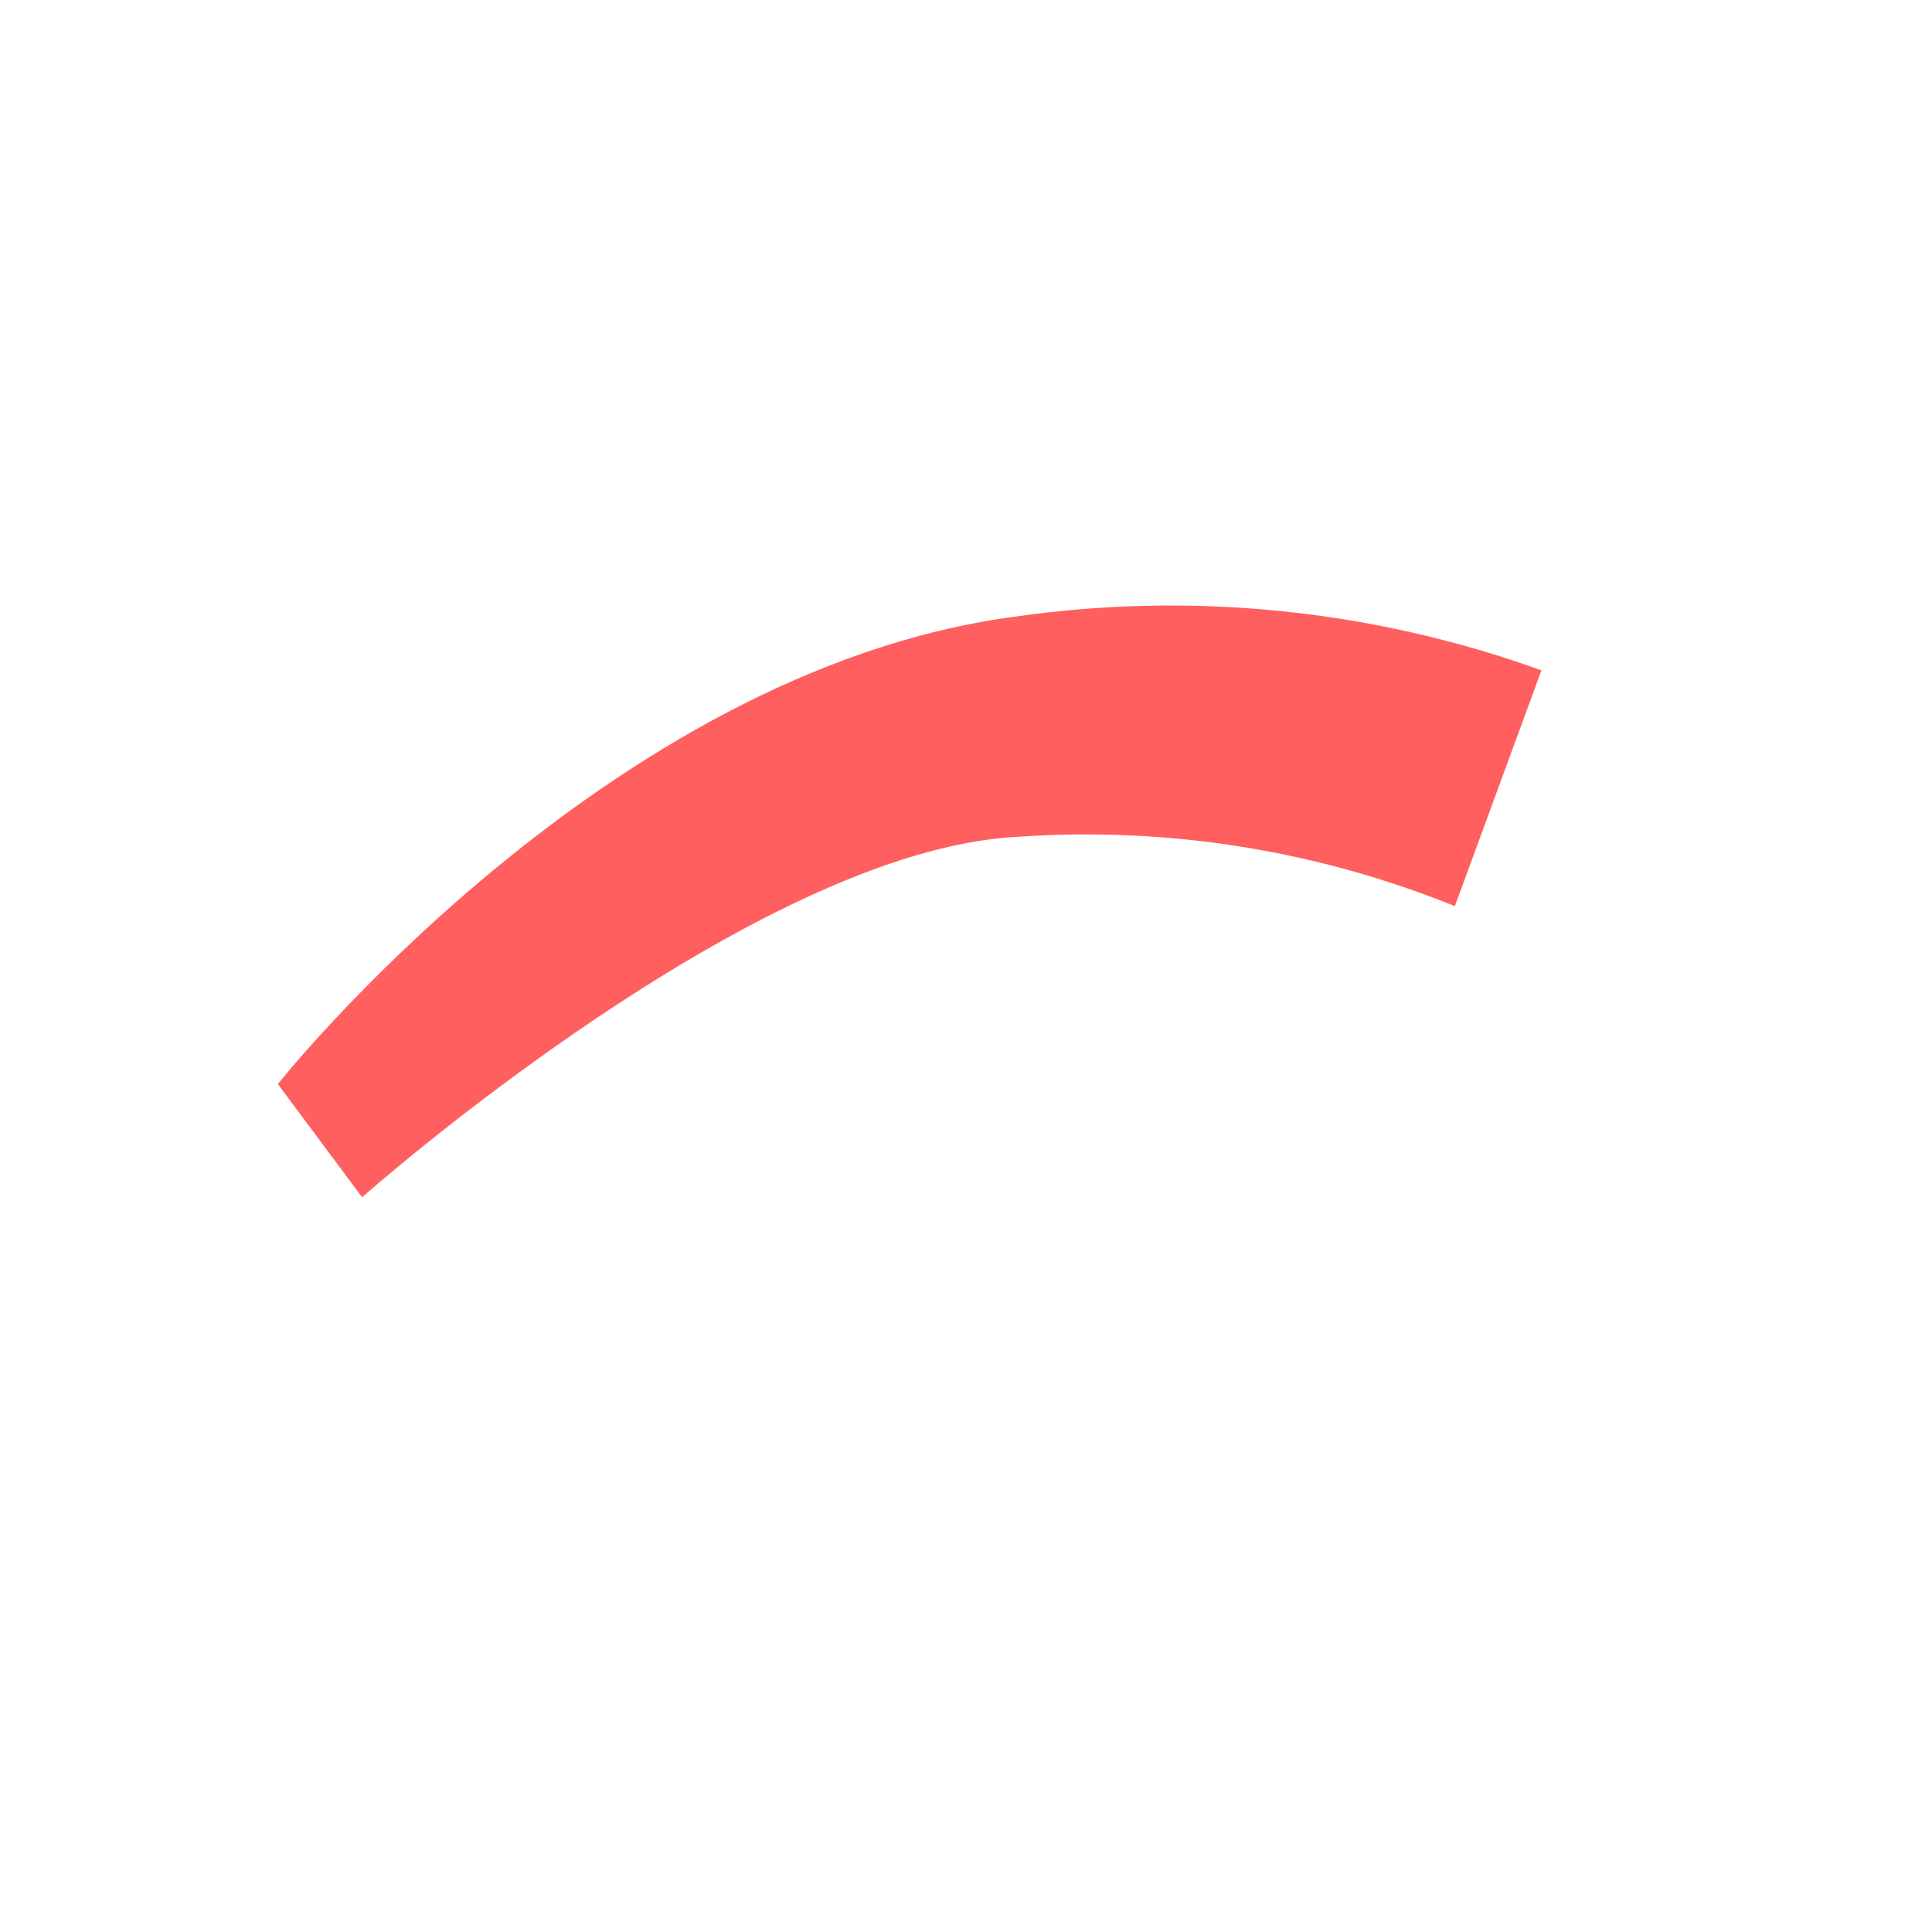
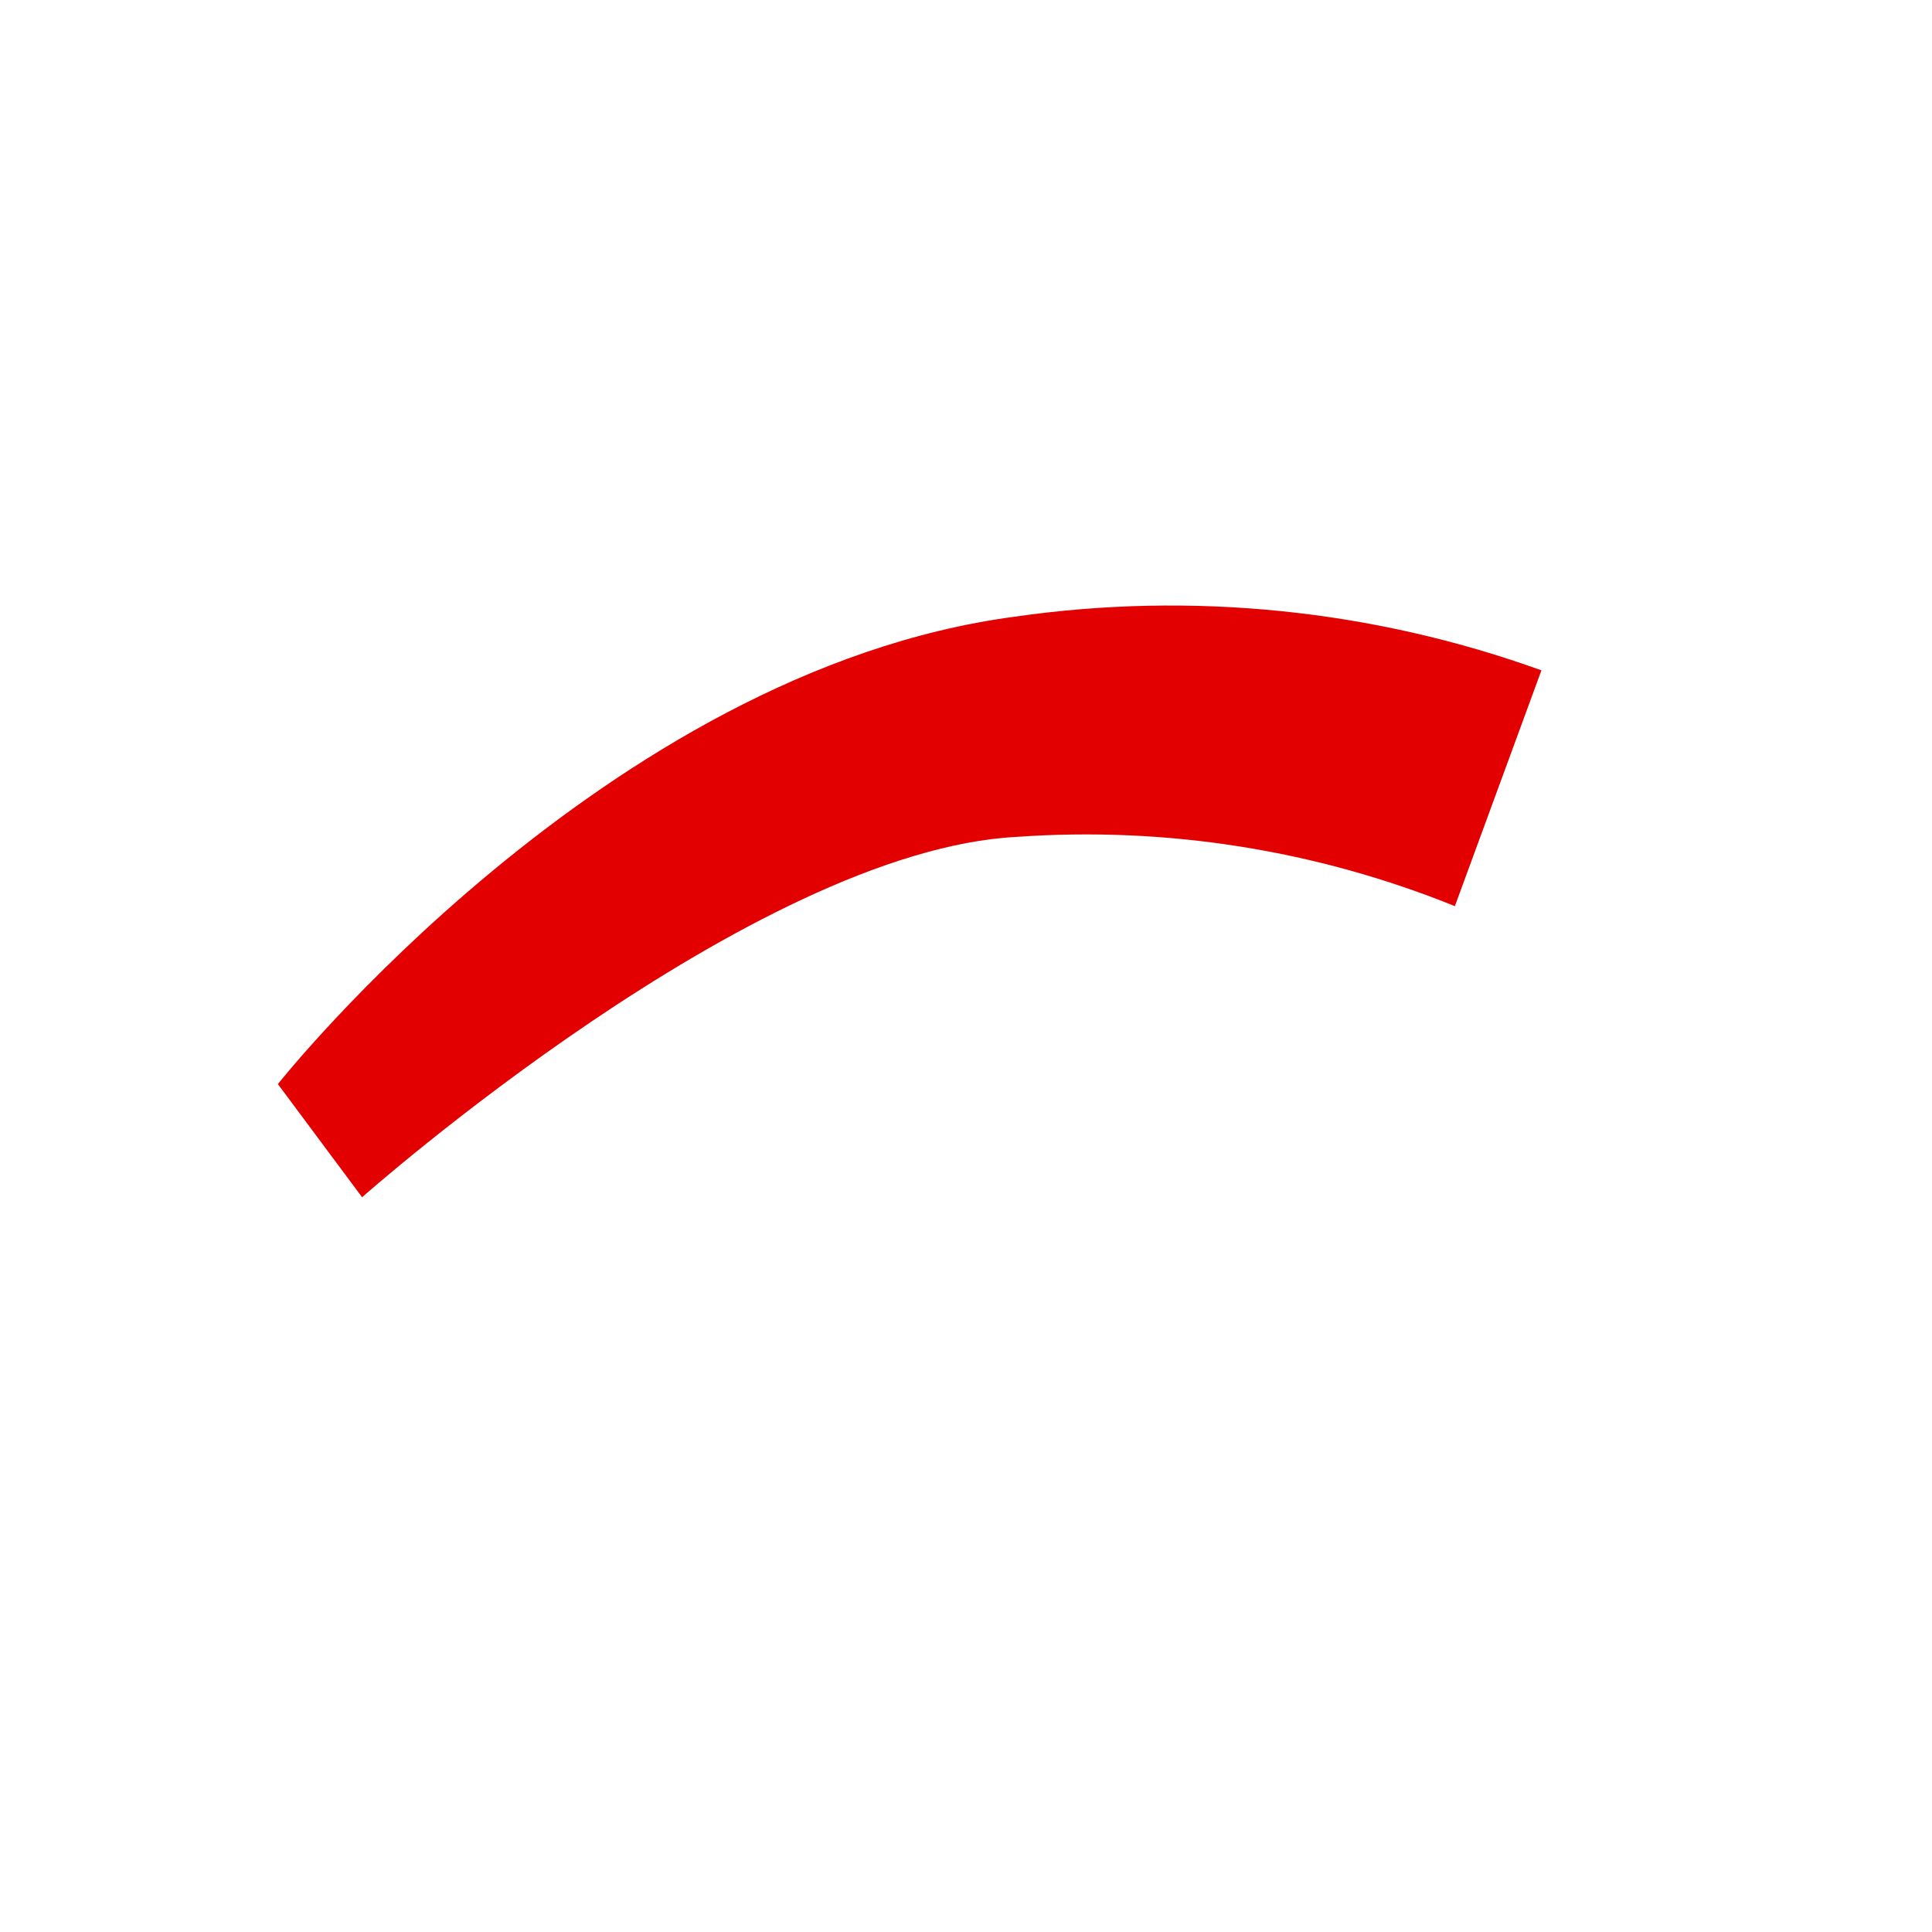
<svg xmlns="http://www.w3.org/2000/svg" width="52" height="52" viewBox="0 0 52 52" fill="none">
  <g id="eyebrows-10">
-     <path id="Vector" d="M7.479 29.178L9.746 32.224C9.746 32.224 20.278 22.883 27.377 22.524C31.395 22.241 35.424 22.879 39.158 24.389L41.488 18.042C36.948 16.406 32.076 15.91 27.3 16.6C16.281 18.066 7.479 29.178 7.479 29.178Z" fill="#FF5F5F" />
+     <path id="Vector" d="M7.479 29.178L9.746 32.224C9.746 32.224 20.278 22.883 27.377 22.524C31.395 22.241 35.424 22.879 39.158 24.389L41.488 18.042C36.948 16.406 32.076 15.91 27.3 16.6C16.281 18.066 7.479 29.178 7.479 29.178Z" fill="#E30000" />
  </g>
</svg>
